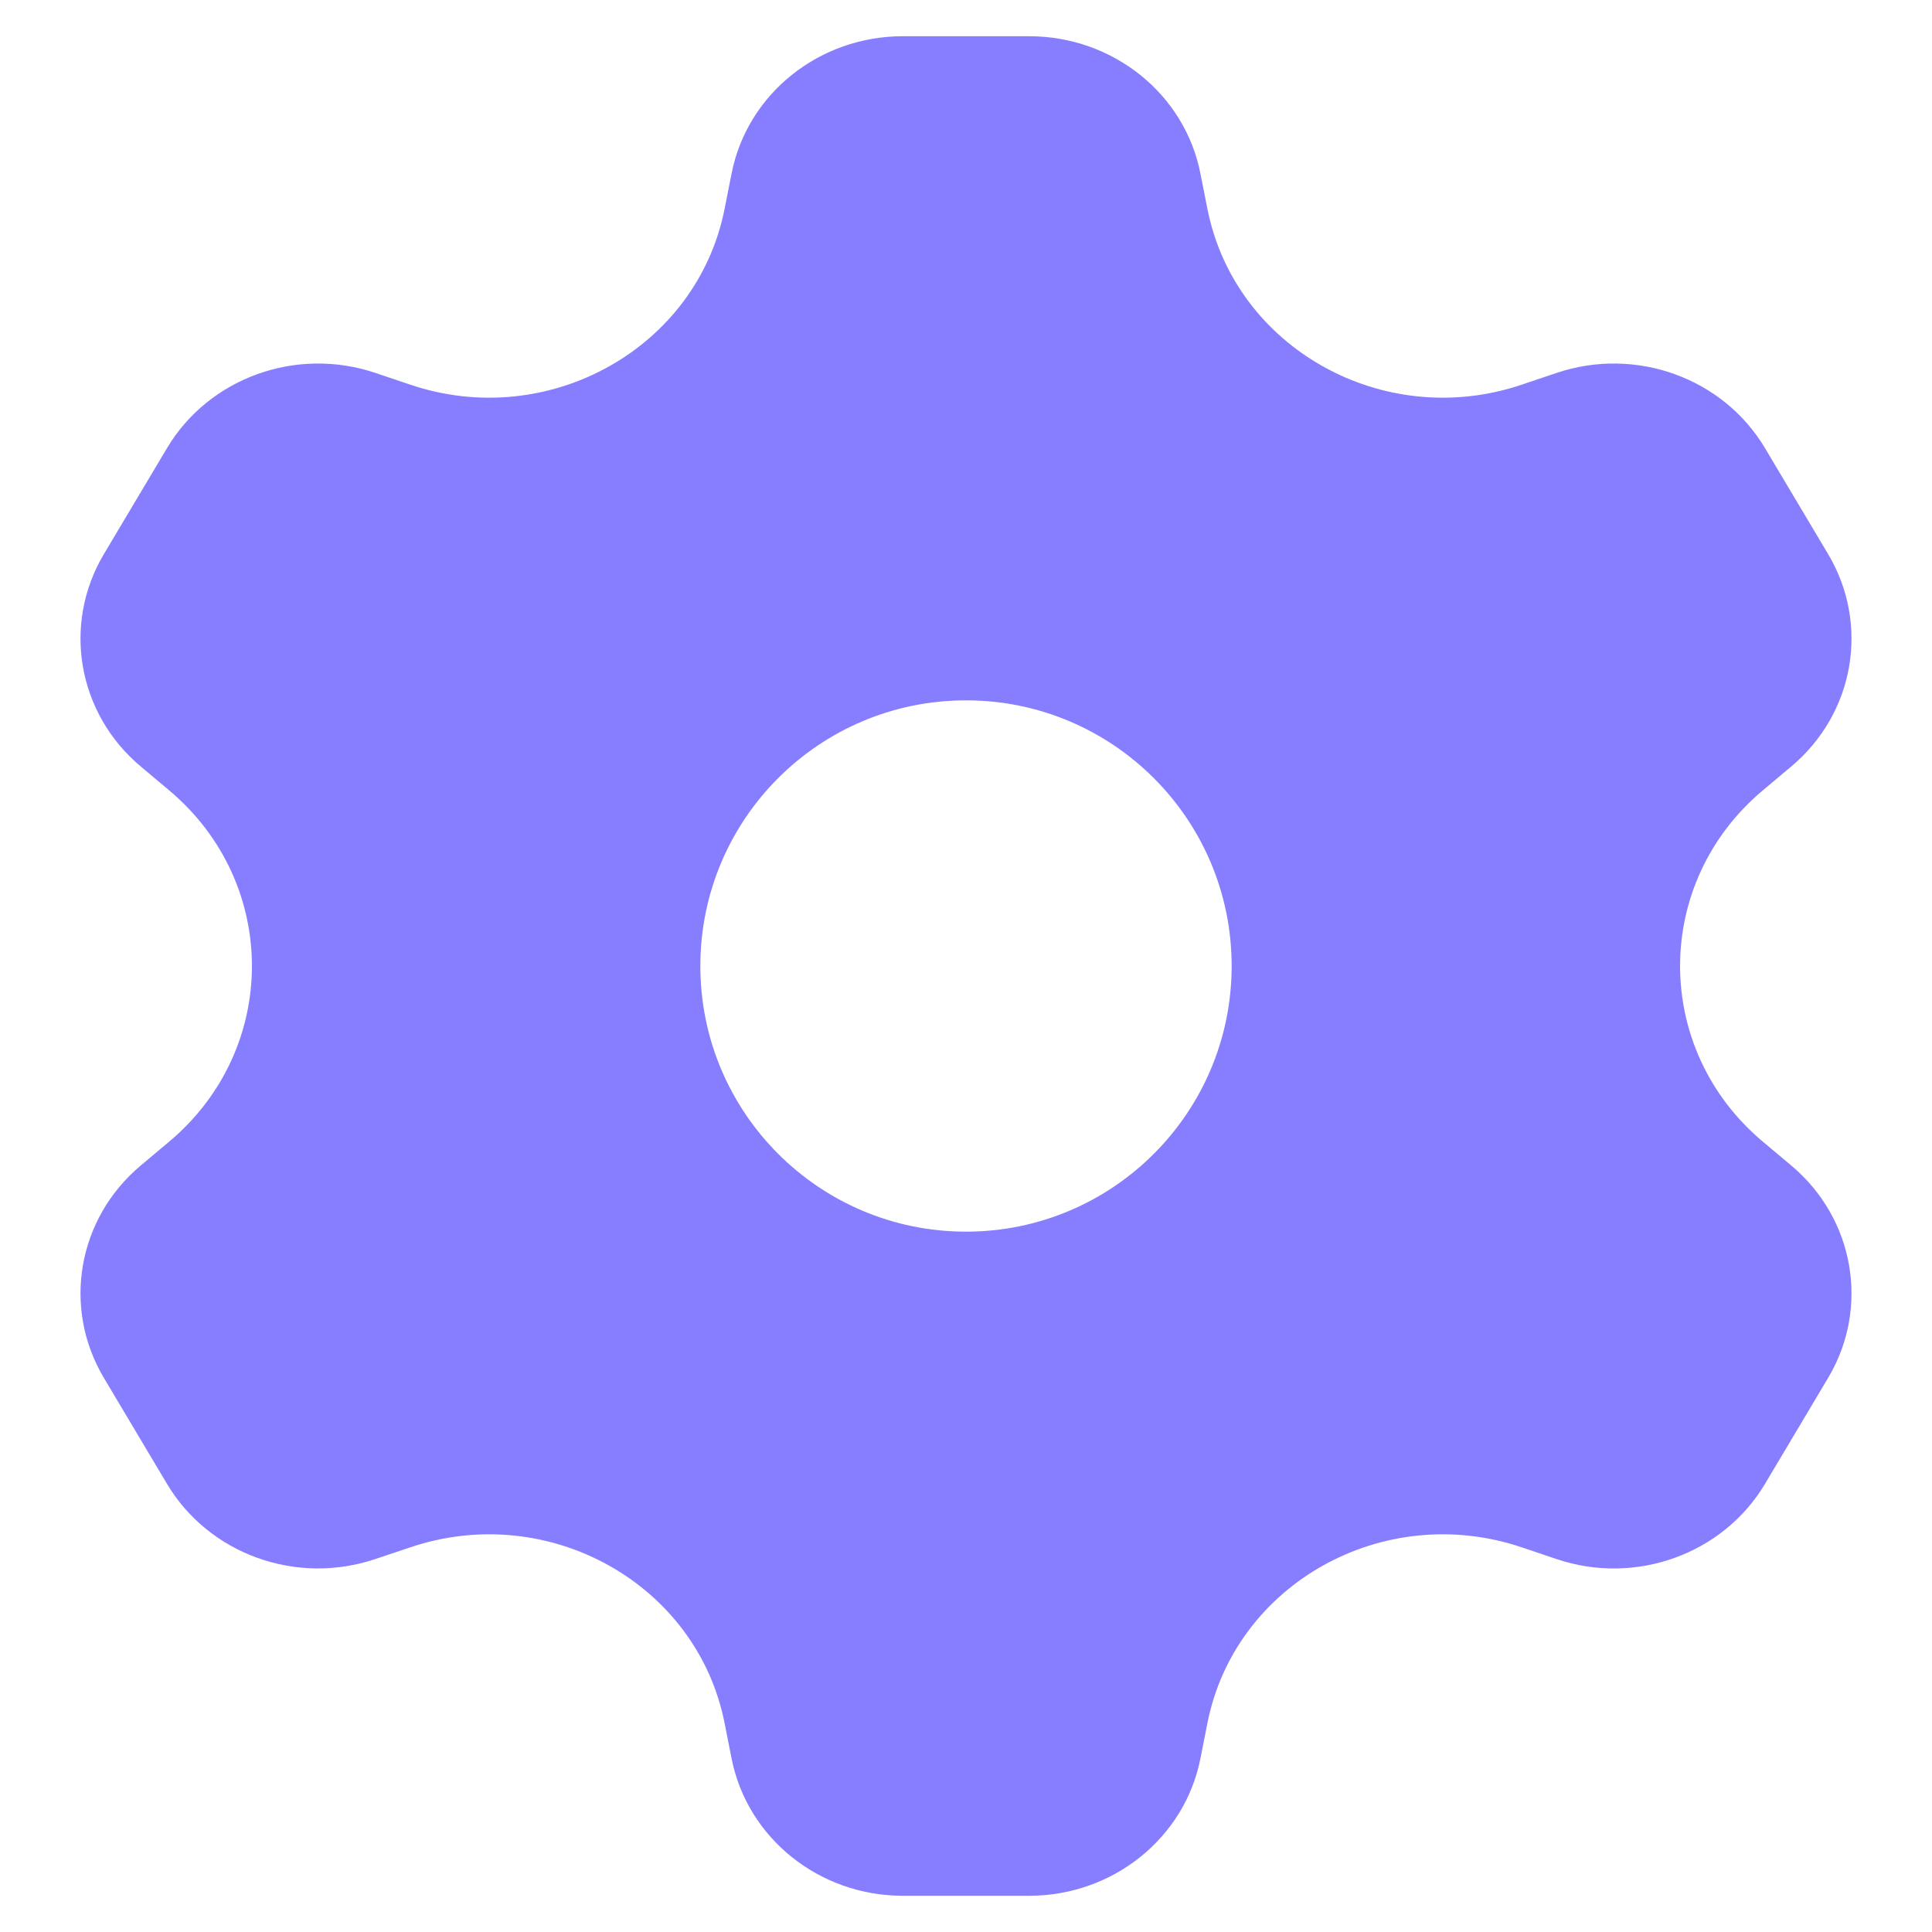
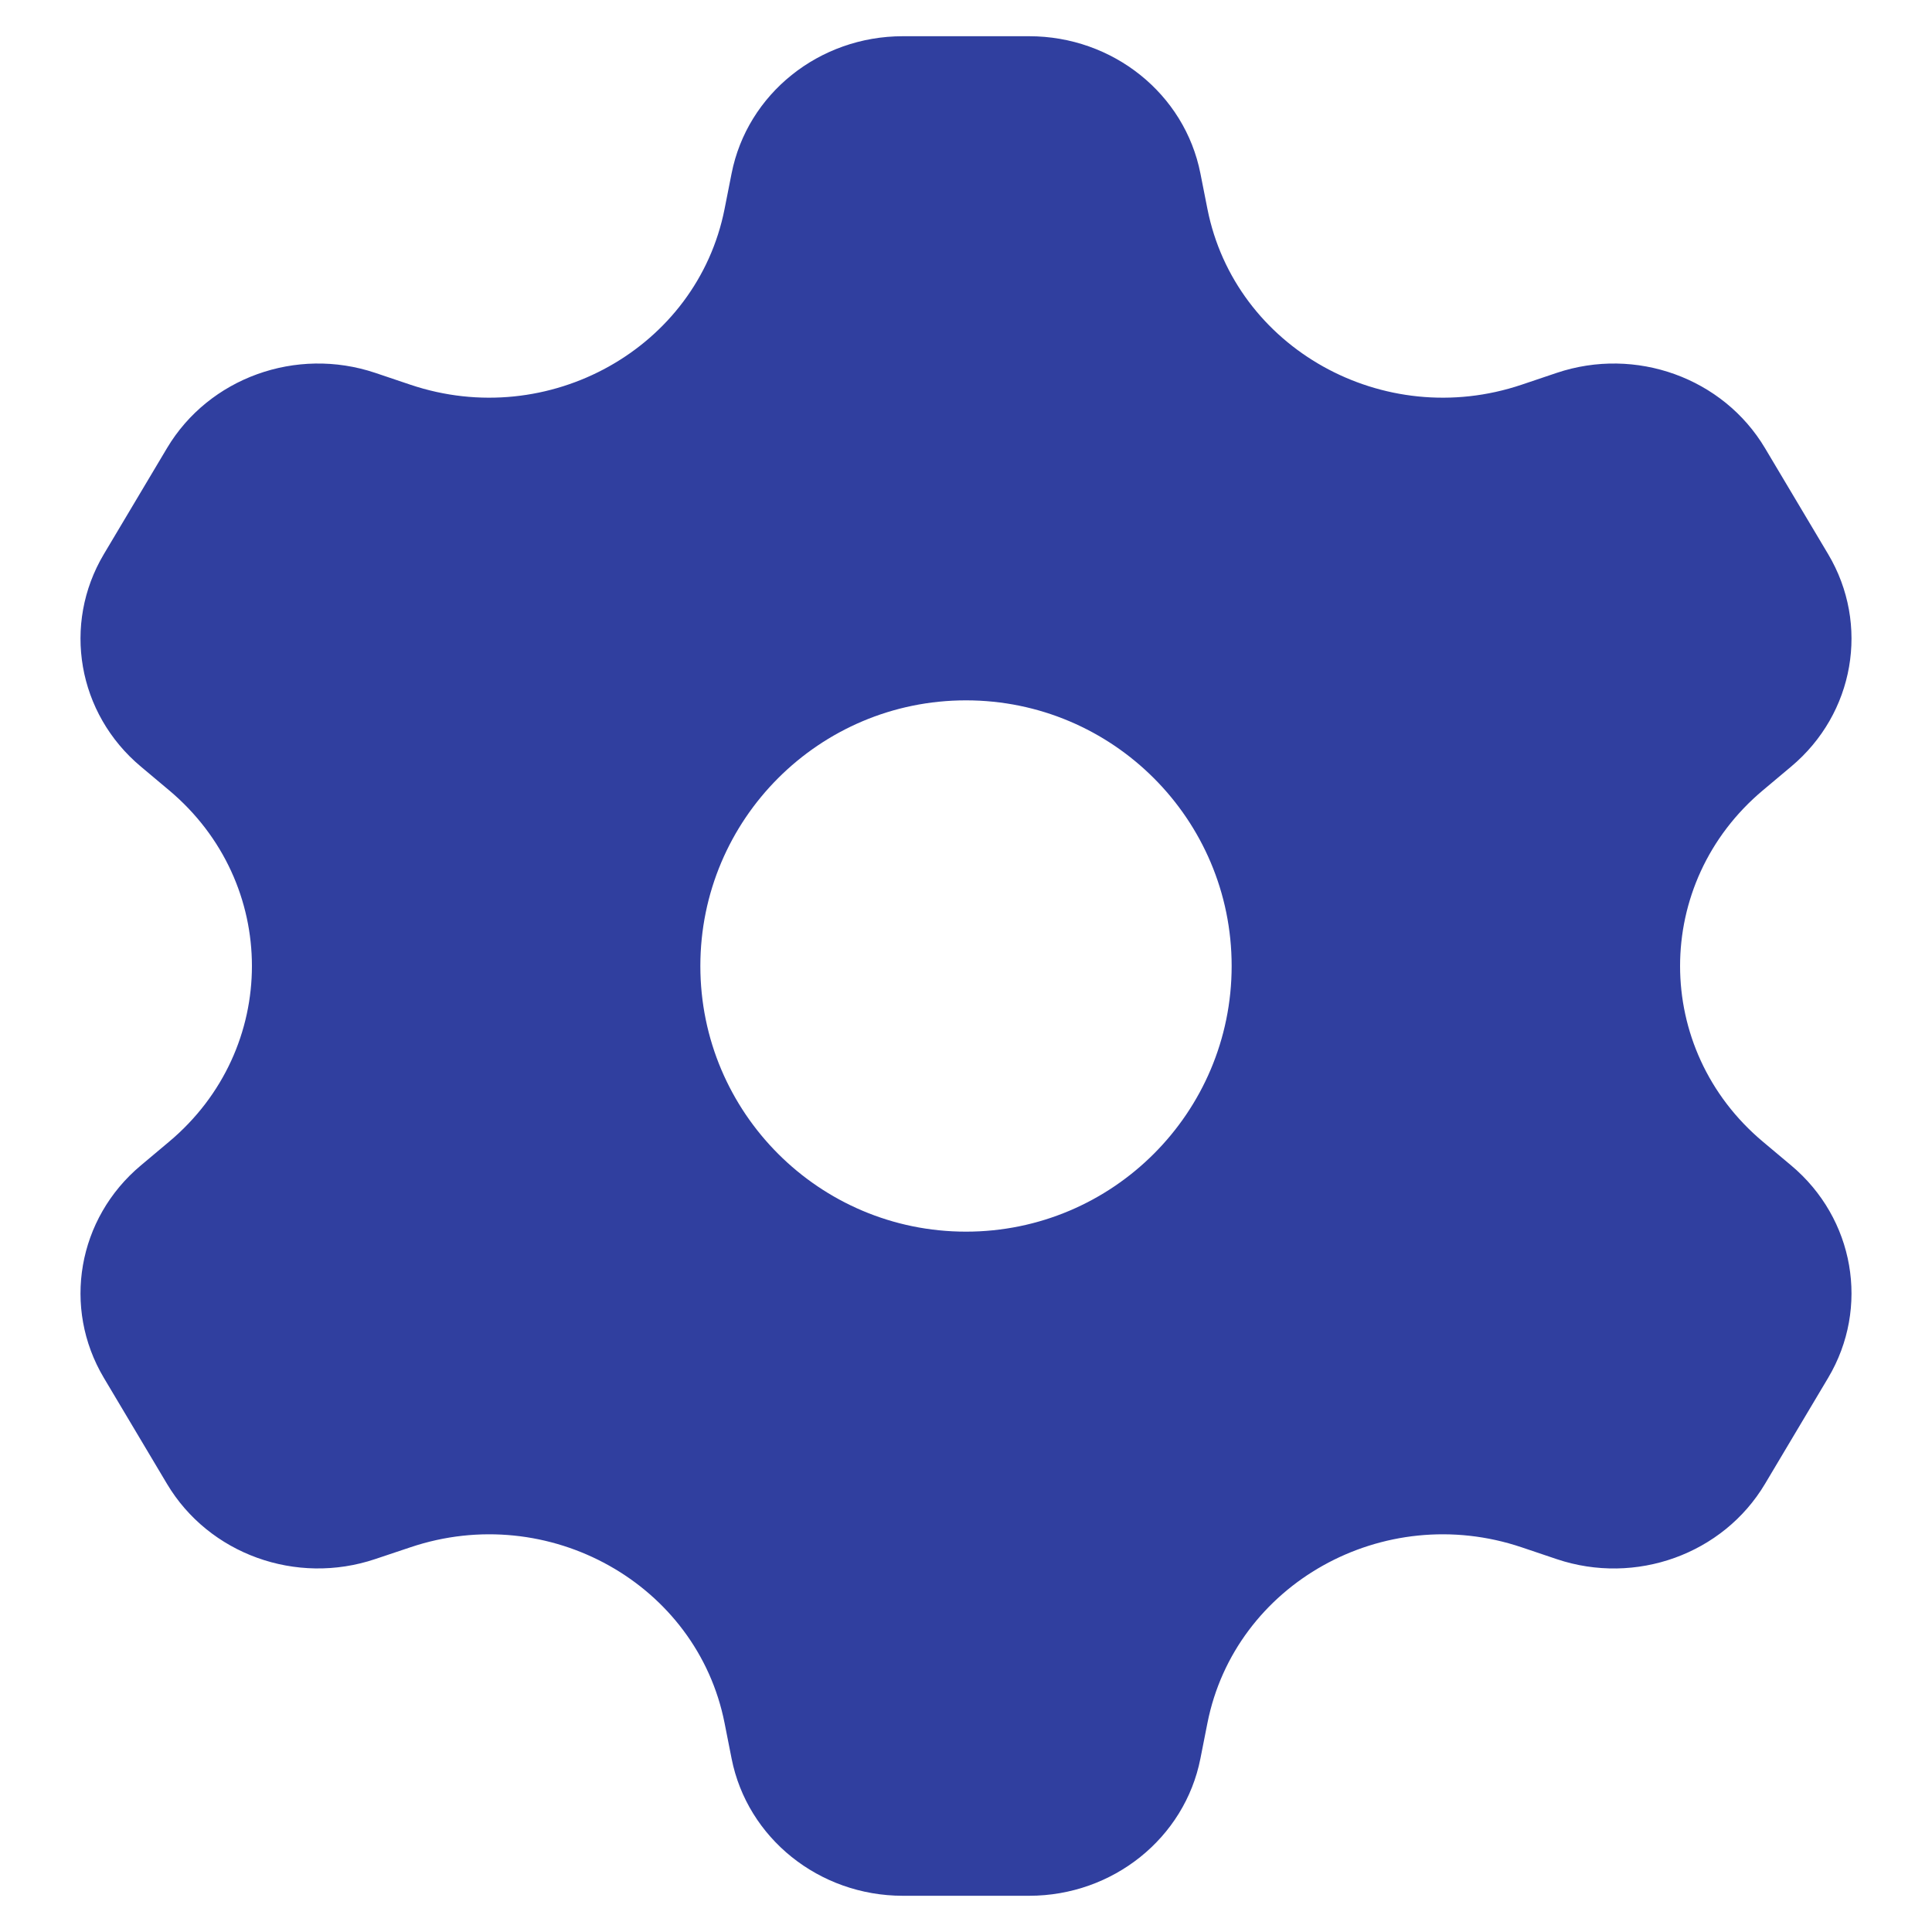
- <svg xmlns="http://www.w3.org/2000/svg" viewBox="0 0 24 24" fill="none" width="25" height="25">
+ <svg xmlns="http://www.w3.org/2000/svg" viewBox="0 0 24 24" fill="none" height="1rem" width="1rem">
  <g id="SVGRepo_bgCarrier" stroke-width="0" />
  <g id="SVGRepo_tracerCarrier" stroke-linecap="round" stroke-linejoin="round" />
  <g id="SVGRepo_iconCarrier">
-     <path fill-rule="evenodd" clip-rule="evenodd" d="M12.785 0.45C13.824 0.45 14.717 1.165 14.912 2.155L14.999 2.595C15.341 4.324 17.186 5.357 18.902 4.779L19.338 4.632C20.32 4.302 21.405 4.694 21.925 5.566L22.71 6.884C23.229 7.756 23.037 8.864 22.25 9.523L21.901 9.816C20.527 10.967 20.527 13.033 21.901 14.184L22.25 14.477C23.037 15.136 23.229 16.244 22.71 17.116L21.925 18.434C21.405 19.306 20.32 19.698 19.338 19.368L18.902 19.221C17.186 18.643 15.341 19.675 14.999 21.405L14.912 21.845C14.717 22.834 13.824 23.55 12.785 23.55H11.215C10.176 23.55 9.283 22.834 9.088 21.845L9.001 21.405C8.659 19.675 6.814 18.643 5.098 19.221L4.662 19.367C3.68 19.698 2.595 19.306 2.075 18.434L1.29 17.116C0.771 16.244 0.963 15.136 1.75 14.477L2.099 14.184C3.473 13.033 3.473 10.967 2.099 9.816L1.75 9.523C0.963 8.864 0.771 7.756 1.29 6.884L2.075 5.566C2.595 4.694 3.68 4.302 4.662 4.632L5.098 4.779C6.814 5.357 8.659 4.324 9.001 2.595L9.088 2.155C9.283 1.165 10.176 0.45 11.215 0.45H12.785ZM12 15.3C13.822 15.3 15.3 13.822 15.3 12C15.3 10.177 13.822 8.7 12 8.7C10.177 8.7 8.7 10.177 8.7 12C8.7 13.822 10.177 15.3 12 15.3Z" fill="#877eff" />
+     <path fill-rule="evenodd" clip-rule="evenodd" d="M12.785 0.45C13.824 0.45 14.717 1.165 14.912 2.155L14.999 2.595C15.341 4.324 17.186 5.357 18.902 4.779L19.338 4.632C20.32 4.302 21.405 4.694 21.925 5.566L22.71 6.884C23.229 7.756 23.037 8.864 22.25 9.523L21.901 9.816C20.527 10.967 20.527 13.033 21.901 14.184L22.25 14.477C23.037 15.136 23.229 16.244 22.71 17.116L21.925 18.434C21.405 19.306 20.32 19.698 19.338 19.368L18.902 19.221C17.186 18.643 15.341 19.675 14.999 21.405L14.912 21.845C14.717 22.834 13.824 23.55 12.785 23.55H11.215C10.176 23.55 9.283 22.834 9.088 21.845L9.001 21.405C8.659 19.675 6.814 18.643 5.098 19.221L4.662 19.367C3.68 19.698 2.595 19.306 2.075 18.434L1.29 17.116C0.771 16.244 0.963 15.136 1.75 14.477L2.099 14.184C3.473 13.033 3.473 10.967 2.099 9.816L1.75 9.523C0.963 8.864 0.771 7.756 1.29 6.884L2.075 5.566C2.595 4.694 3.68 4.302 4.662 4.632L5.098 4.779C6.814 5.357 8.659 4.324 9.001 2.595L9.088 2.155C9.283 1.165 10.176 0.45 11.215 0.45H12.785ZM12 15.3C13.822 15.3 15.3 13.822 15.3 12C15.3 10.177 13.822 8.7 12 8.7C10.177 8.7 8.7 10.177 8.7 12C8.7 13.822 10.177 15.3 12 15.3Z" fill="#303f9f" />
  </g>
</svg>
